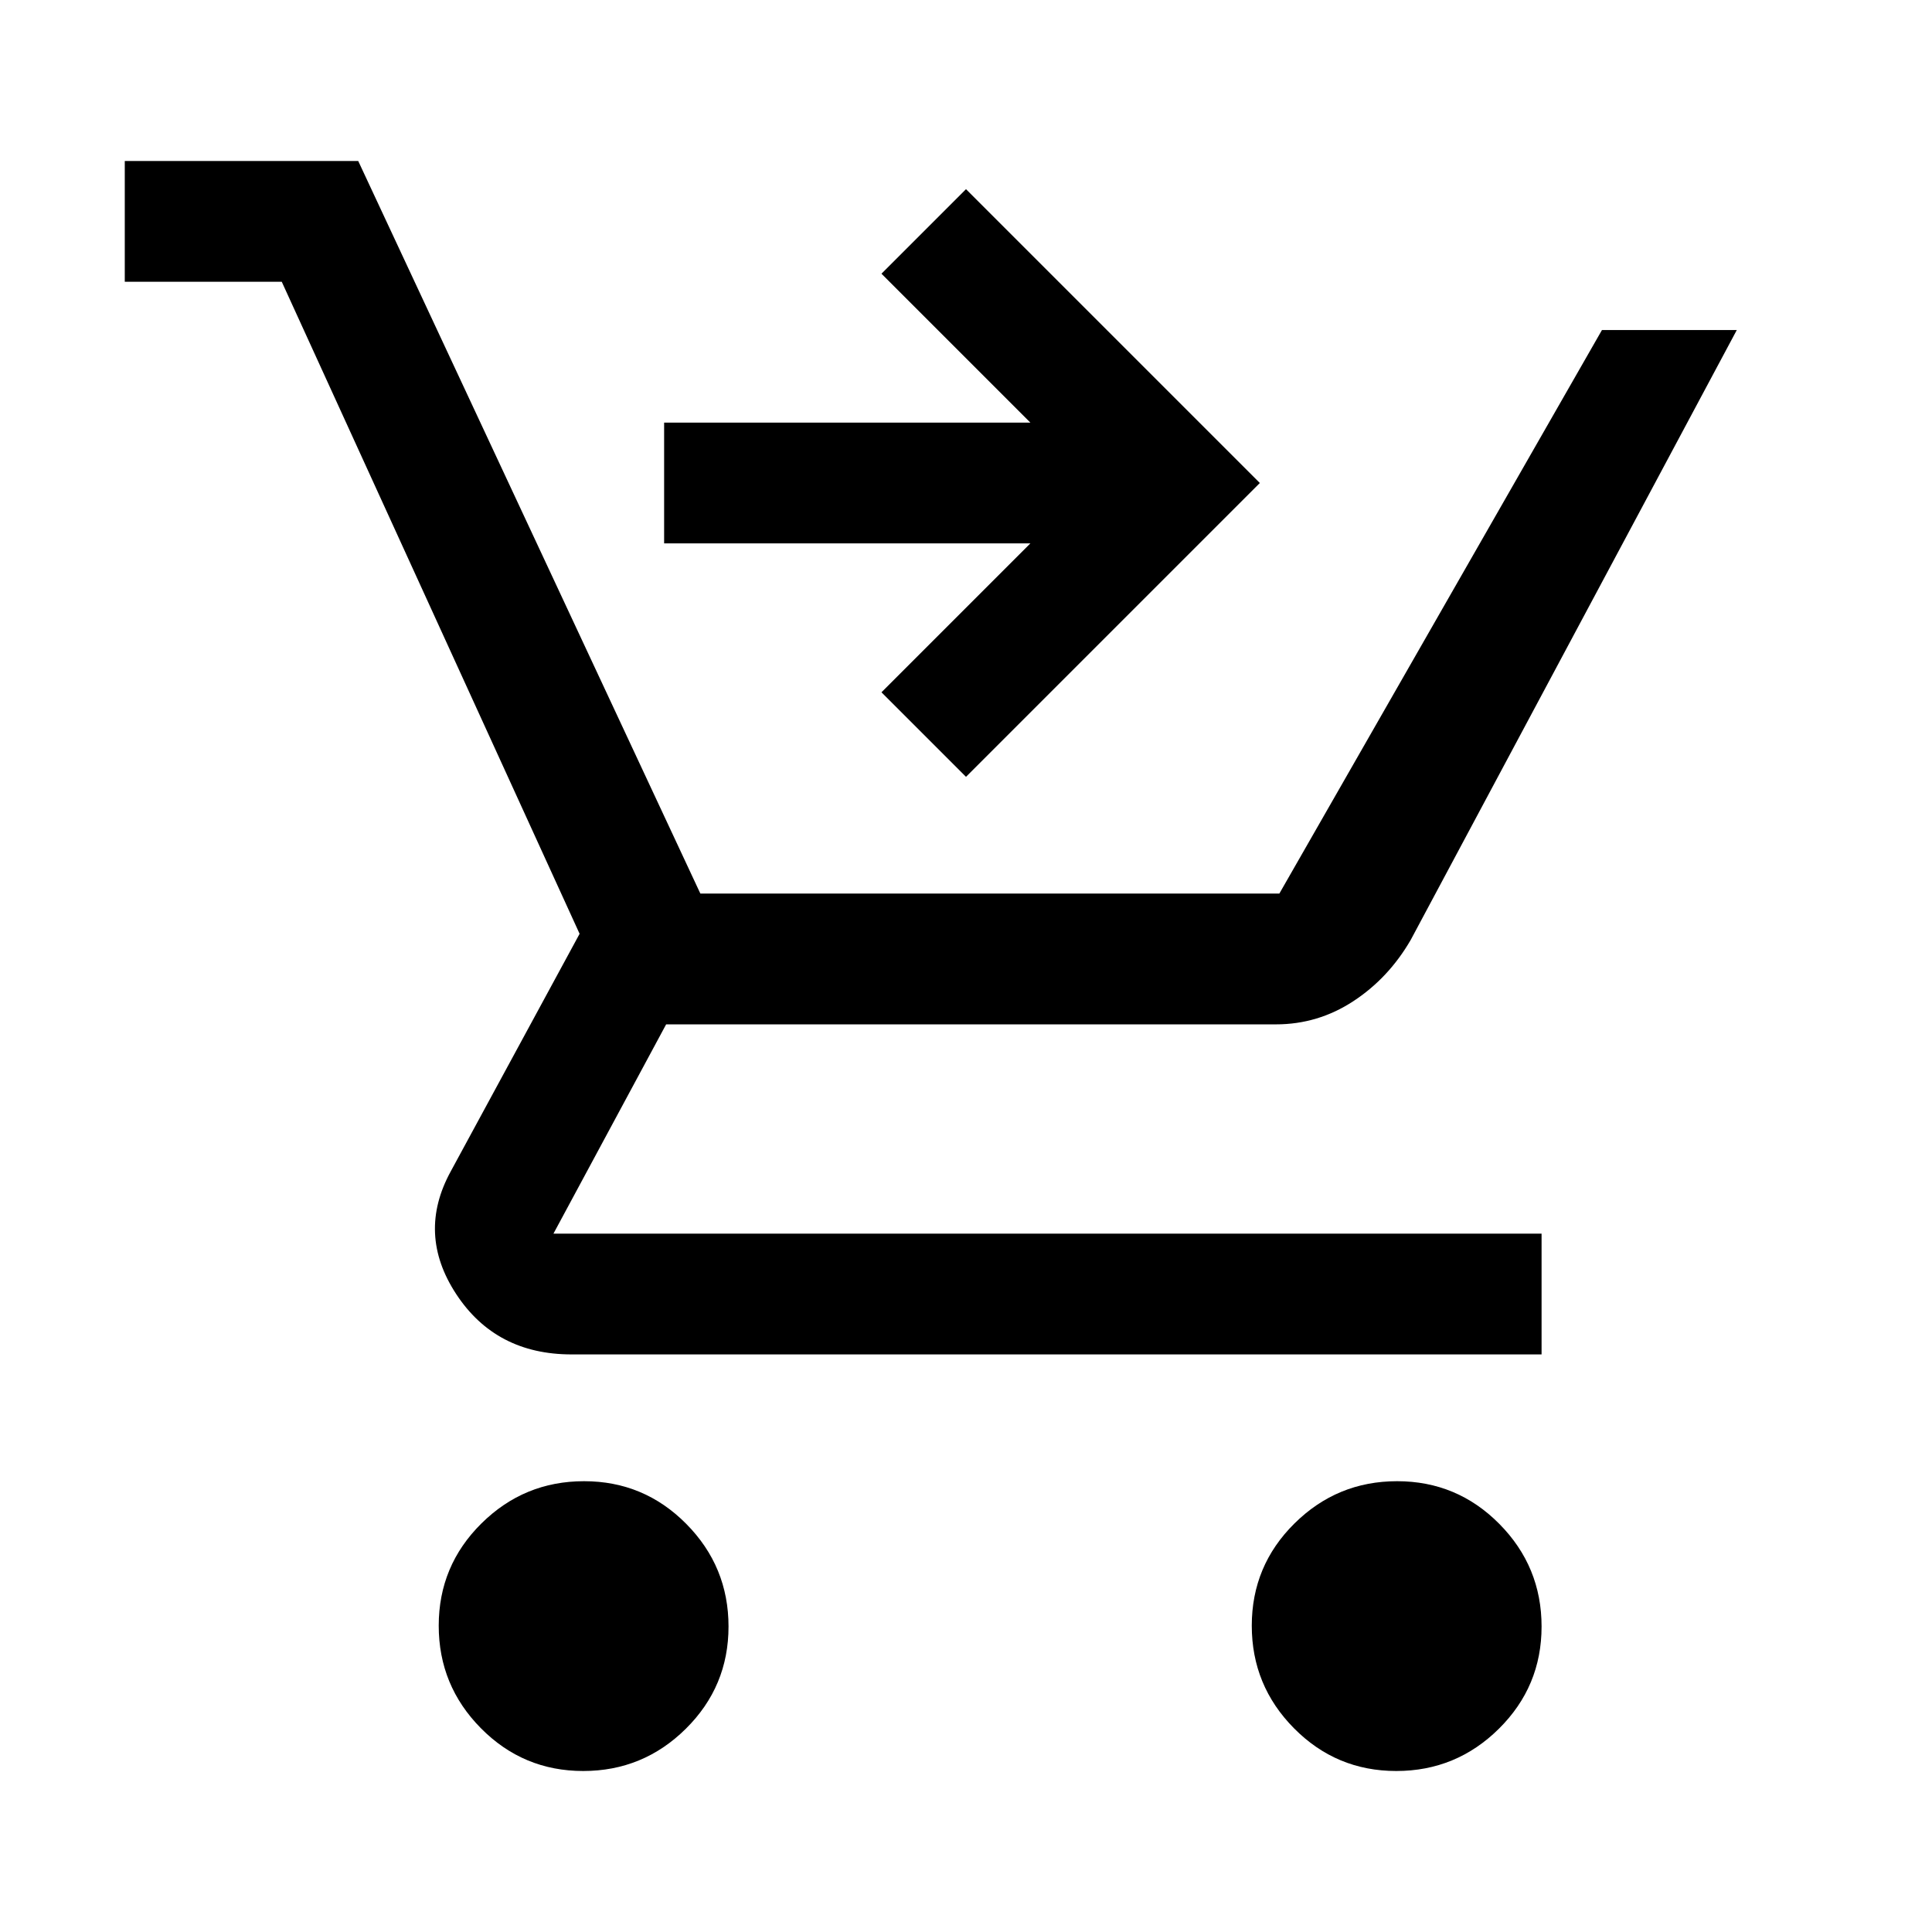
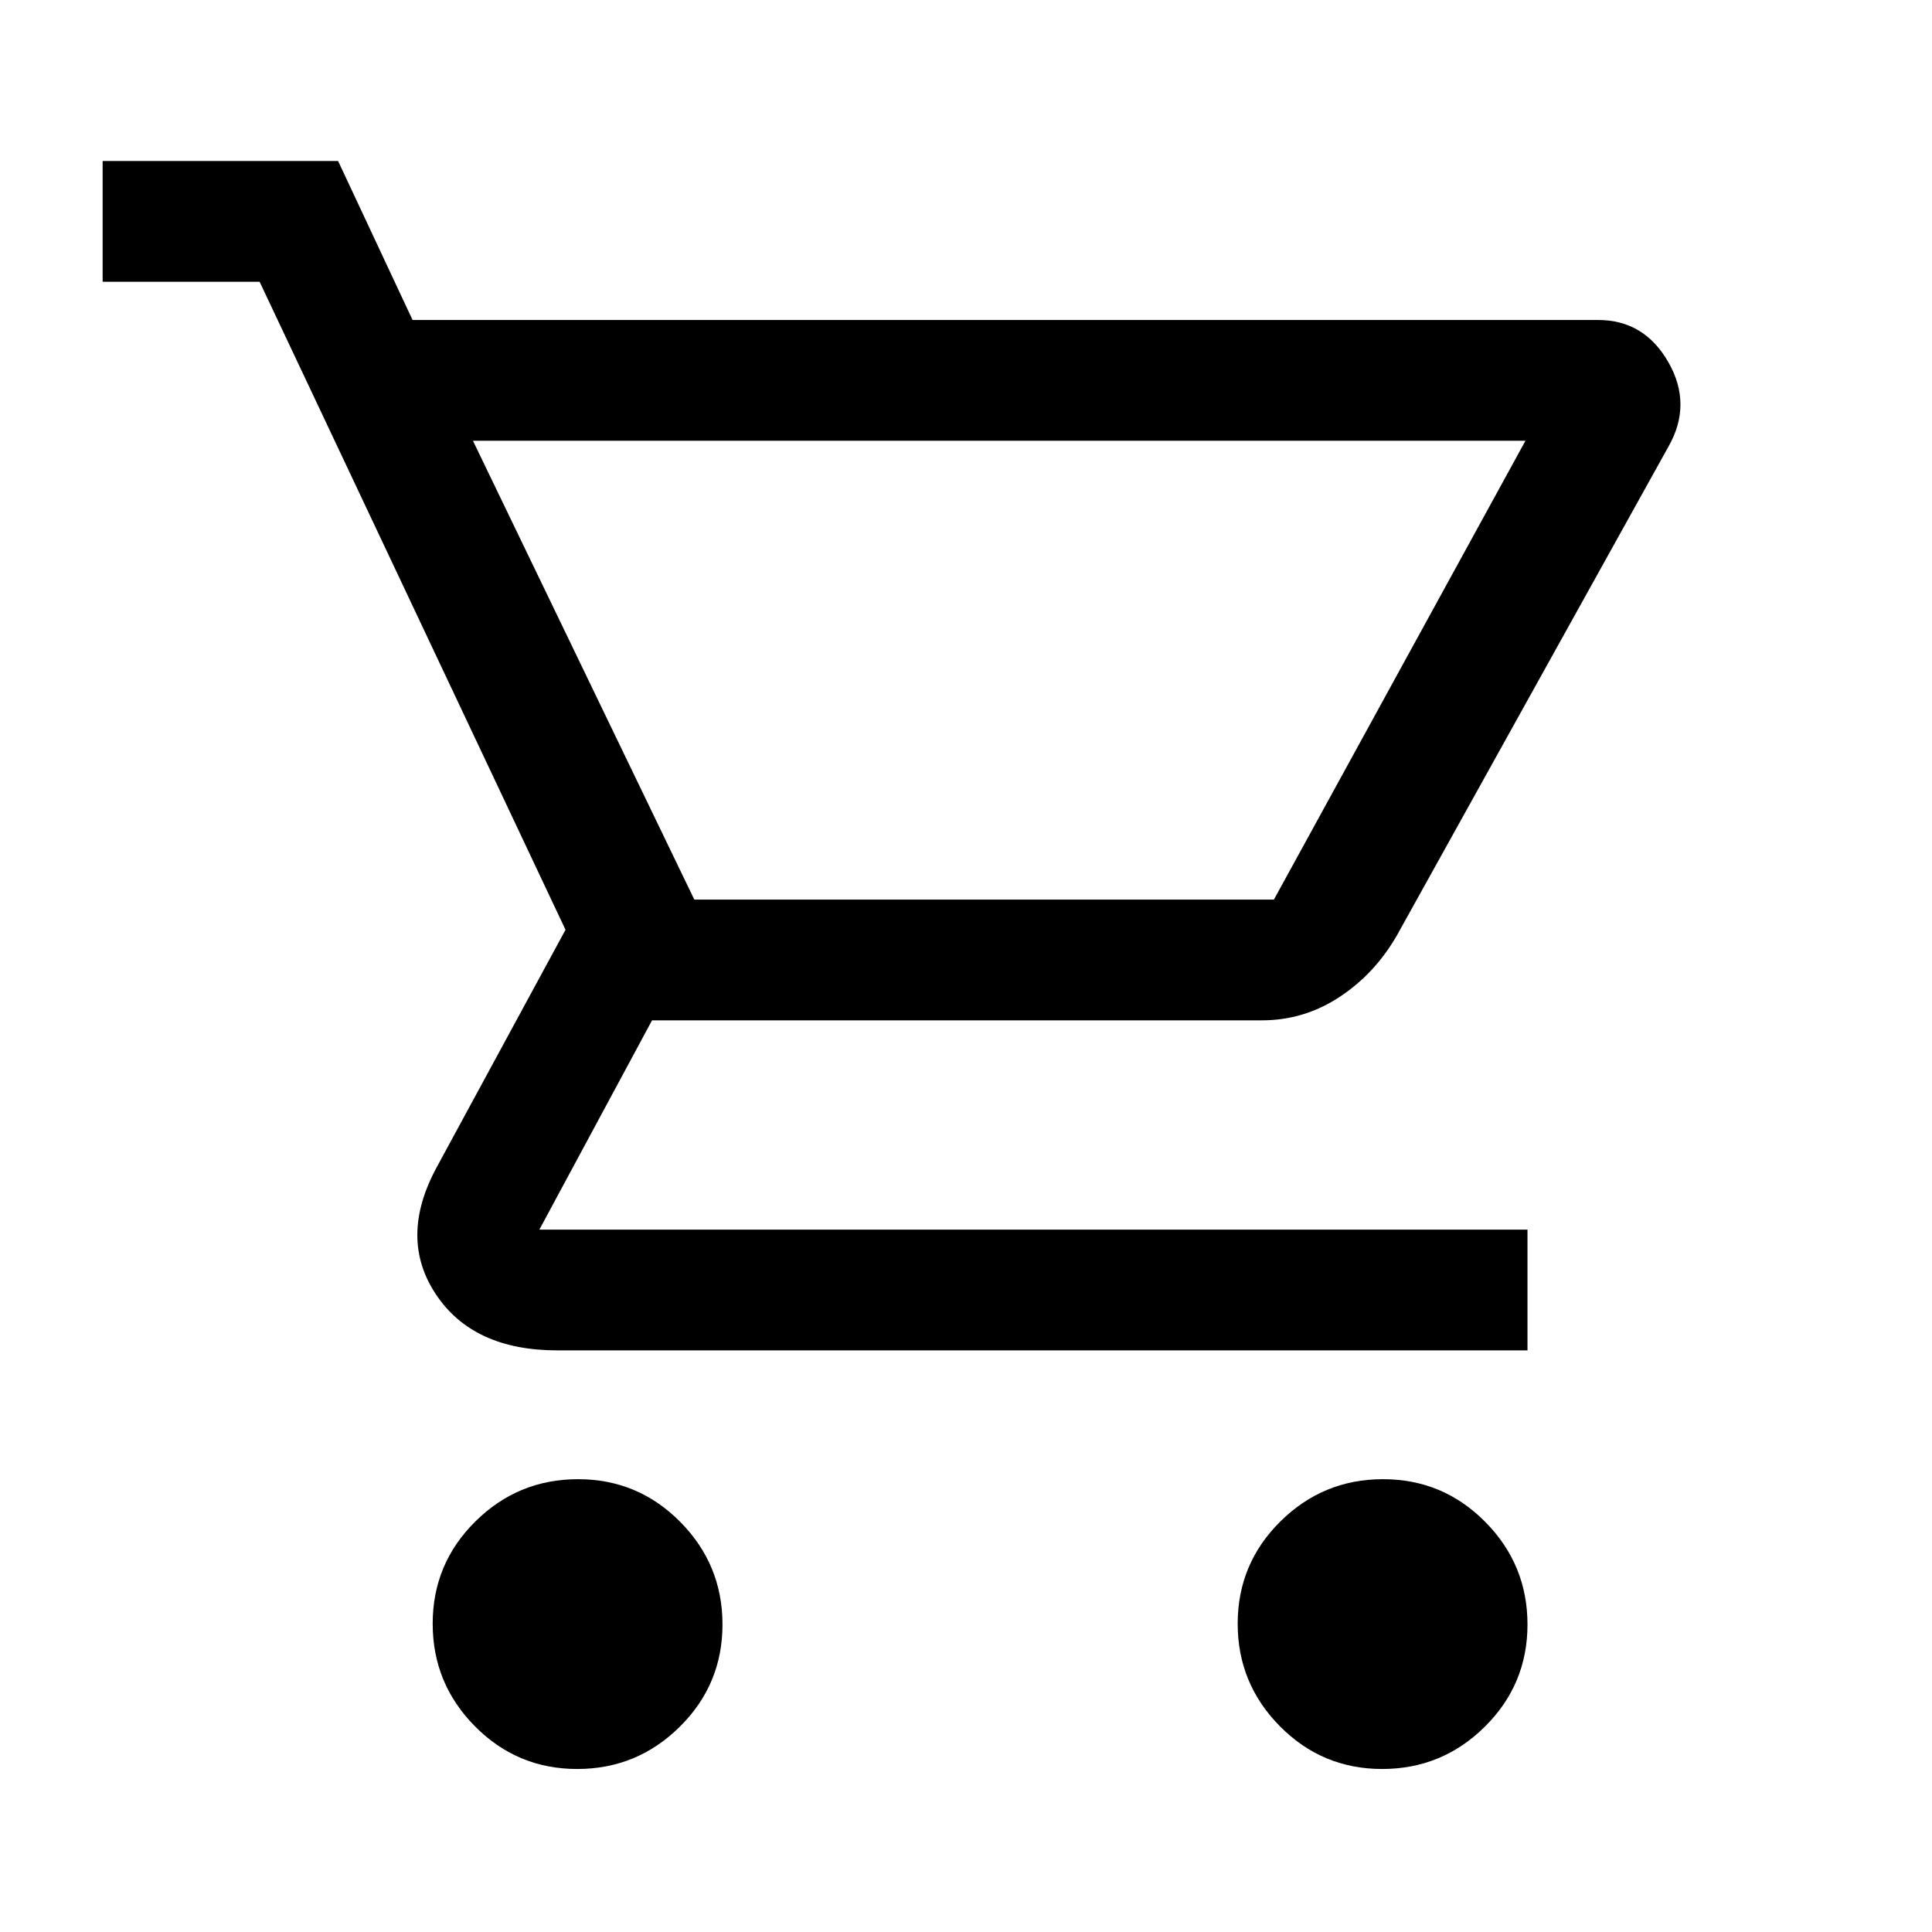
<svg xmlns="http://www.w3.org/2000/svg" viewBox="0 -960 960 960" role="img" aria-hidden="true">
-   <path fill="currentColor" d="m480-574-42-42 74-74H330v-60h182l-74-74 42-42 146 146-146 146ZM289.79-80Q260-80 239-101.21t-21-51Q218-182 239.21-203t51-21Q320-224 341-202.79t21 51Q362-122 340.79-101t-51 21Zm404 0Q664-80 643-101.21t-21-51Q622-182 643.21-203t51-21Q724-224 745-202.79t21 51Q766-122 744.79-101t-51 21ZM62-820v-60h116l170 364h287.71L796-796h67L701-493q-11 19-28.56 30.5T634-451H331l-56 104h491v60H284q-37.66 0-57.33-30T224-378l64-118-148-324H62Z" />
+   <path fill="currentColor" d="M286.79-81Q257-81 236-102.21t-21-51Q215-183 236.21-204t51-21Q317-225 338-203.79t21 51Q359-123 337.79-102t-51 21Zm400 0Q657-81 636-102.21t-21-51Q615-183 636.21-204t51-21Q717-225 738-203.79t21 51Q759-123 737.79-102t-51 21ZM235-741l110 228h288l125-228H235Zm-30-60h589.07q22.97 0 34.95 21 11.98 21-.02 42L694-495q-11 19-28.56 30.5T627-453H324l-56 104h491v60H277q-42 0-60.5-28t.5-63l64-118-152-322H51v-60h117l37 79Zm140 288h288-288Z" />
</svg>
